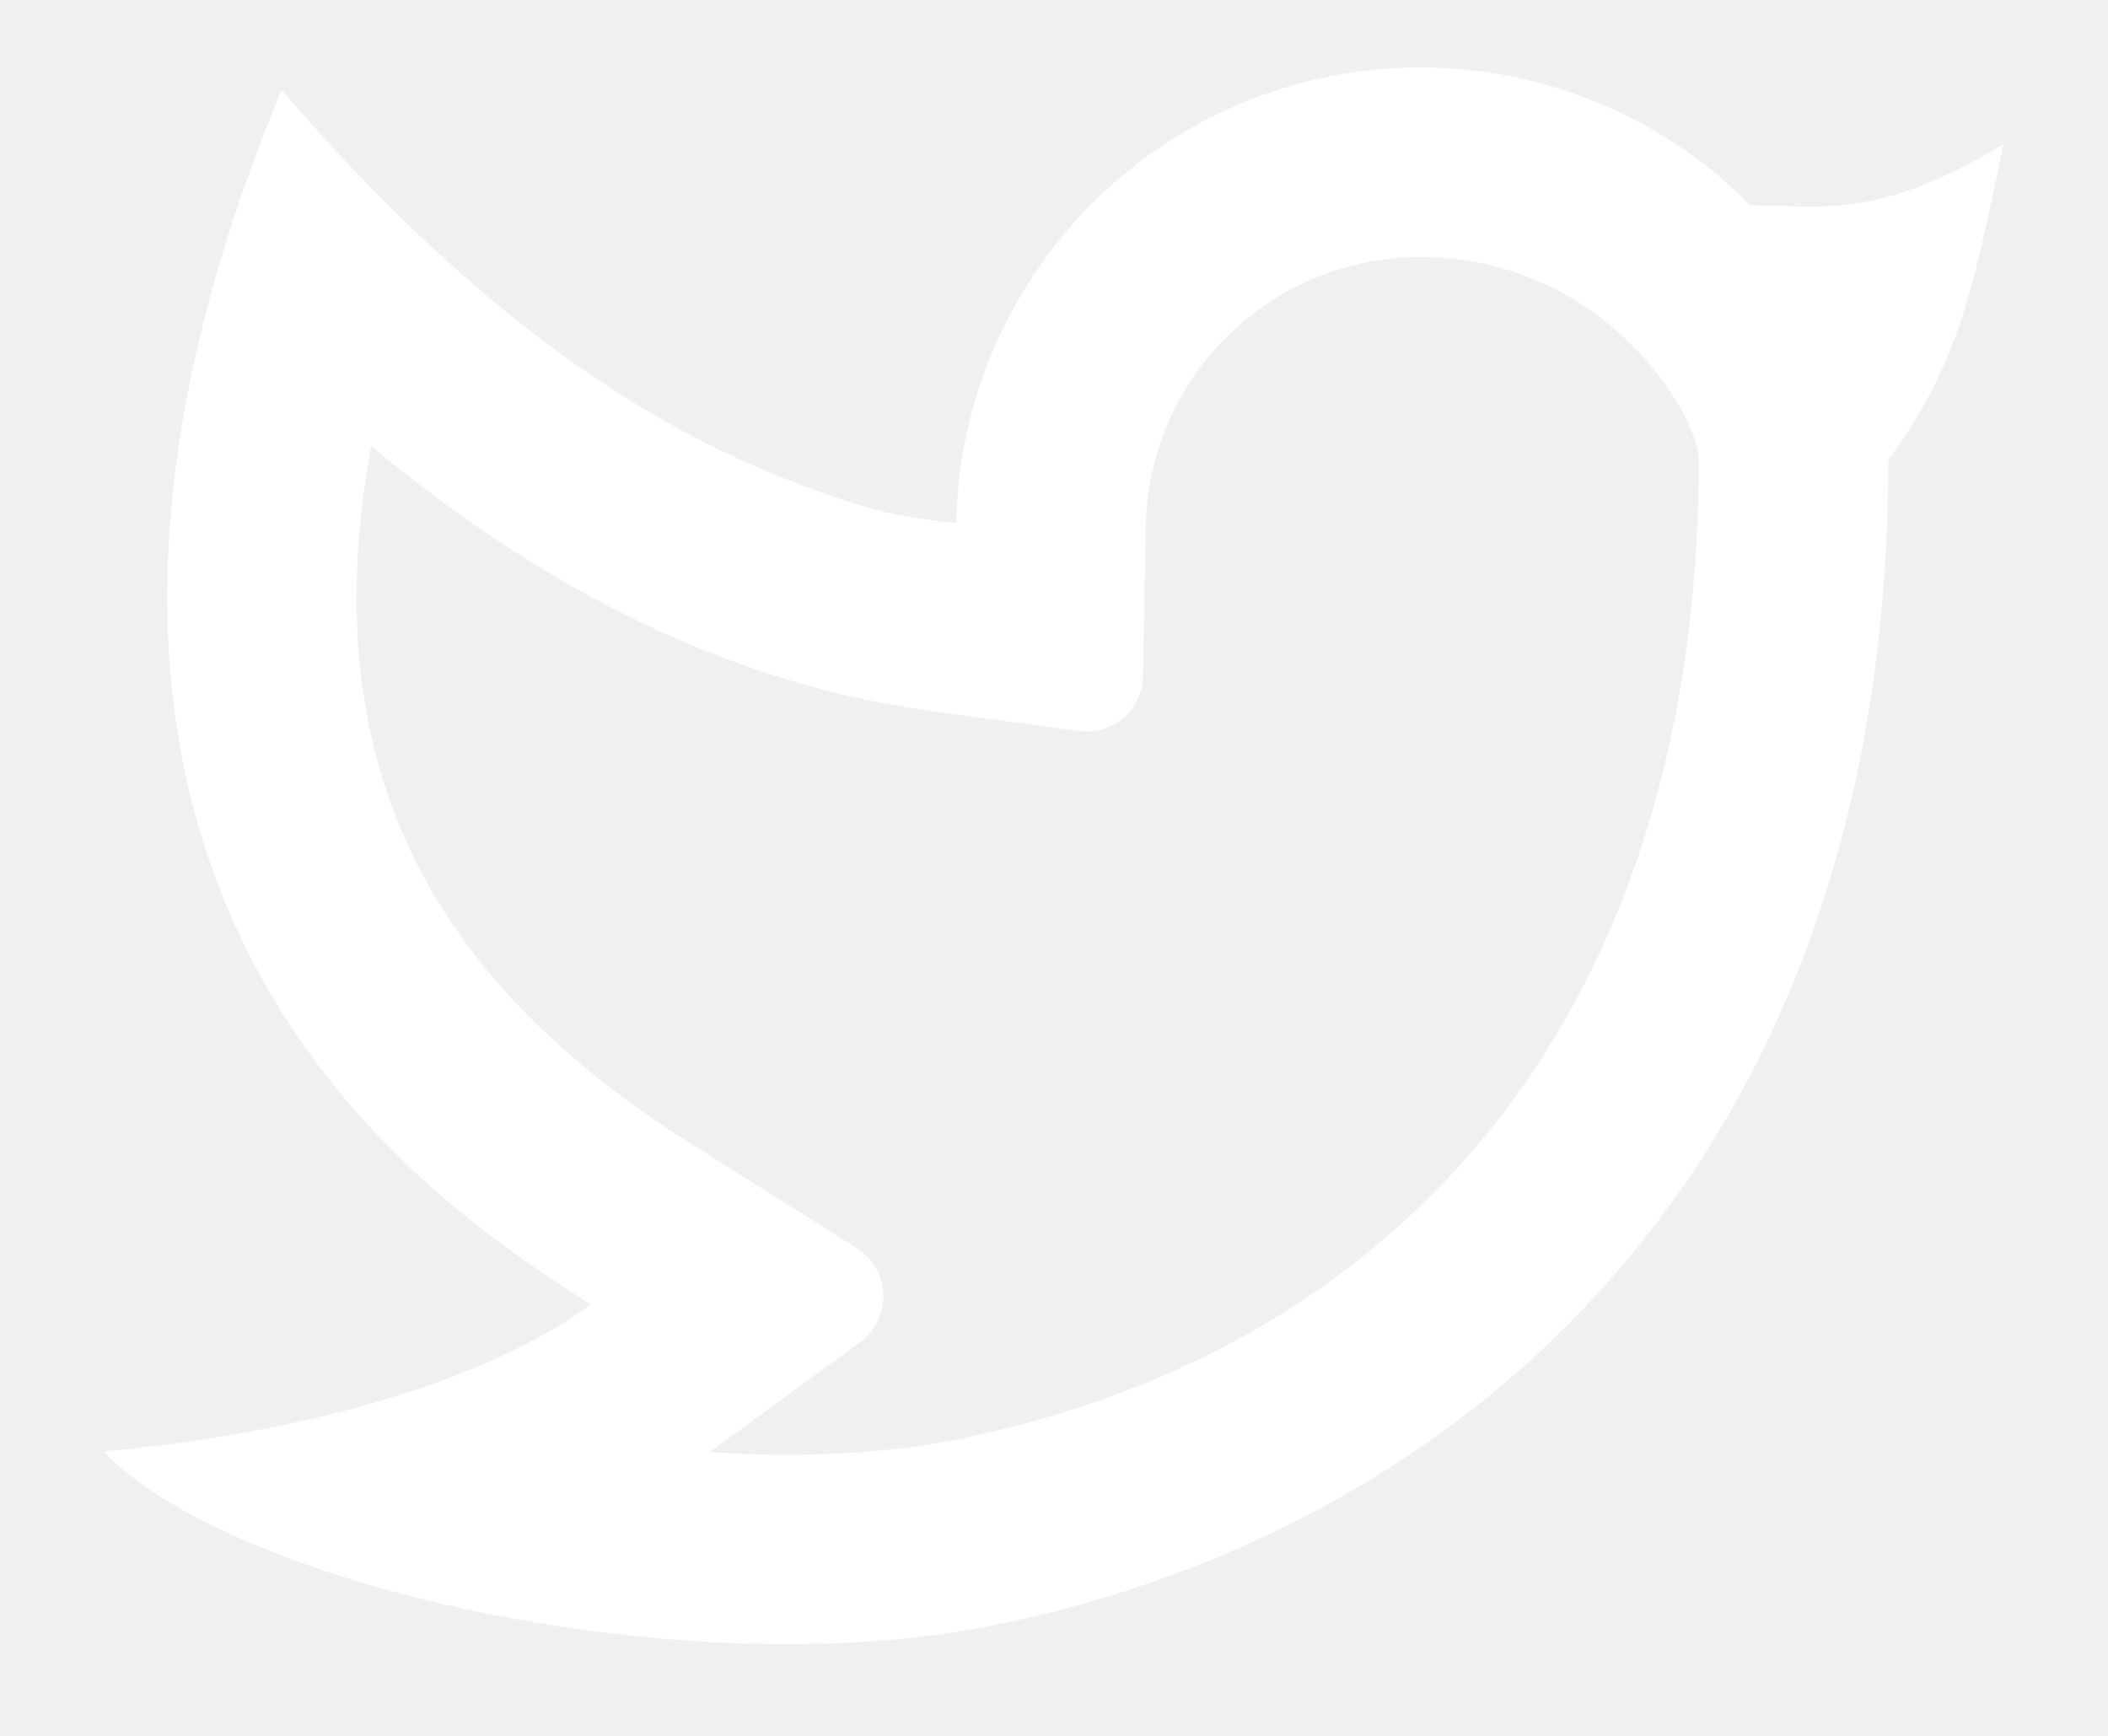
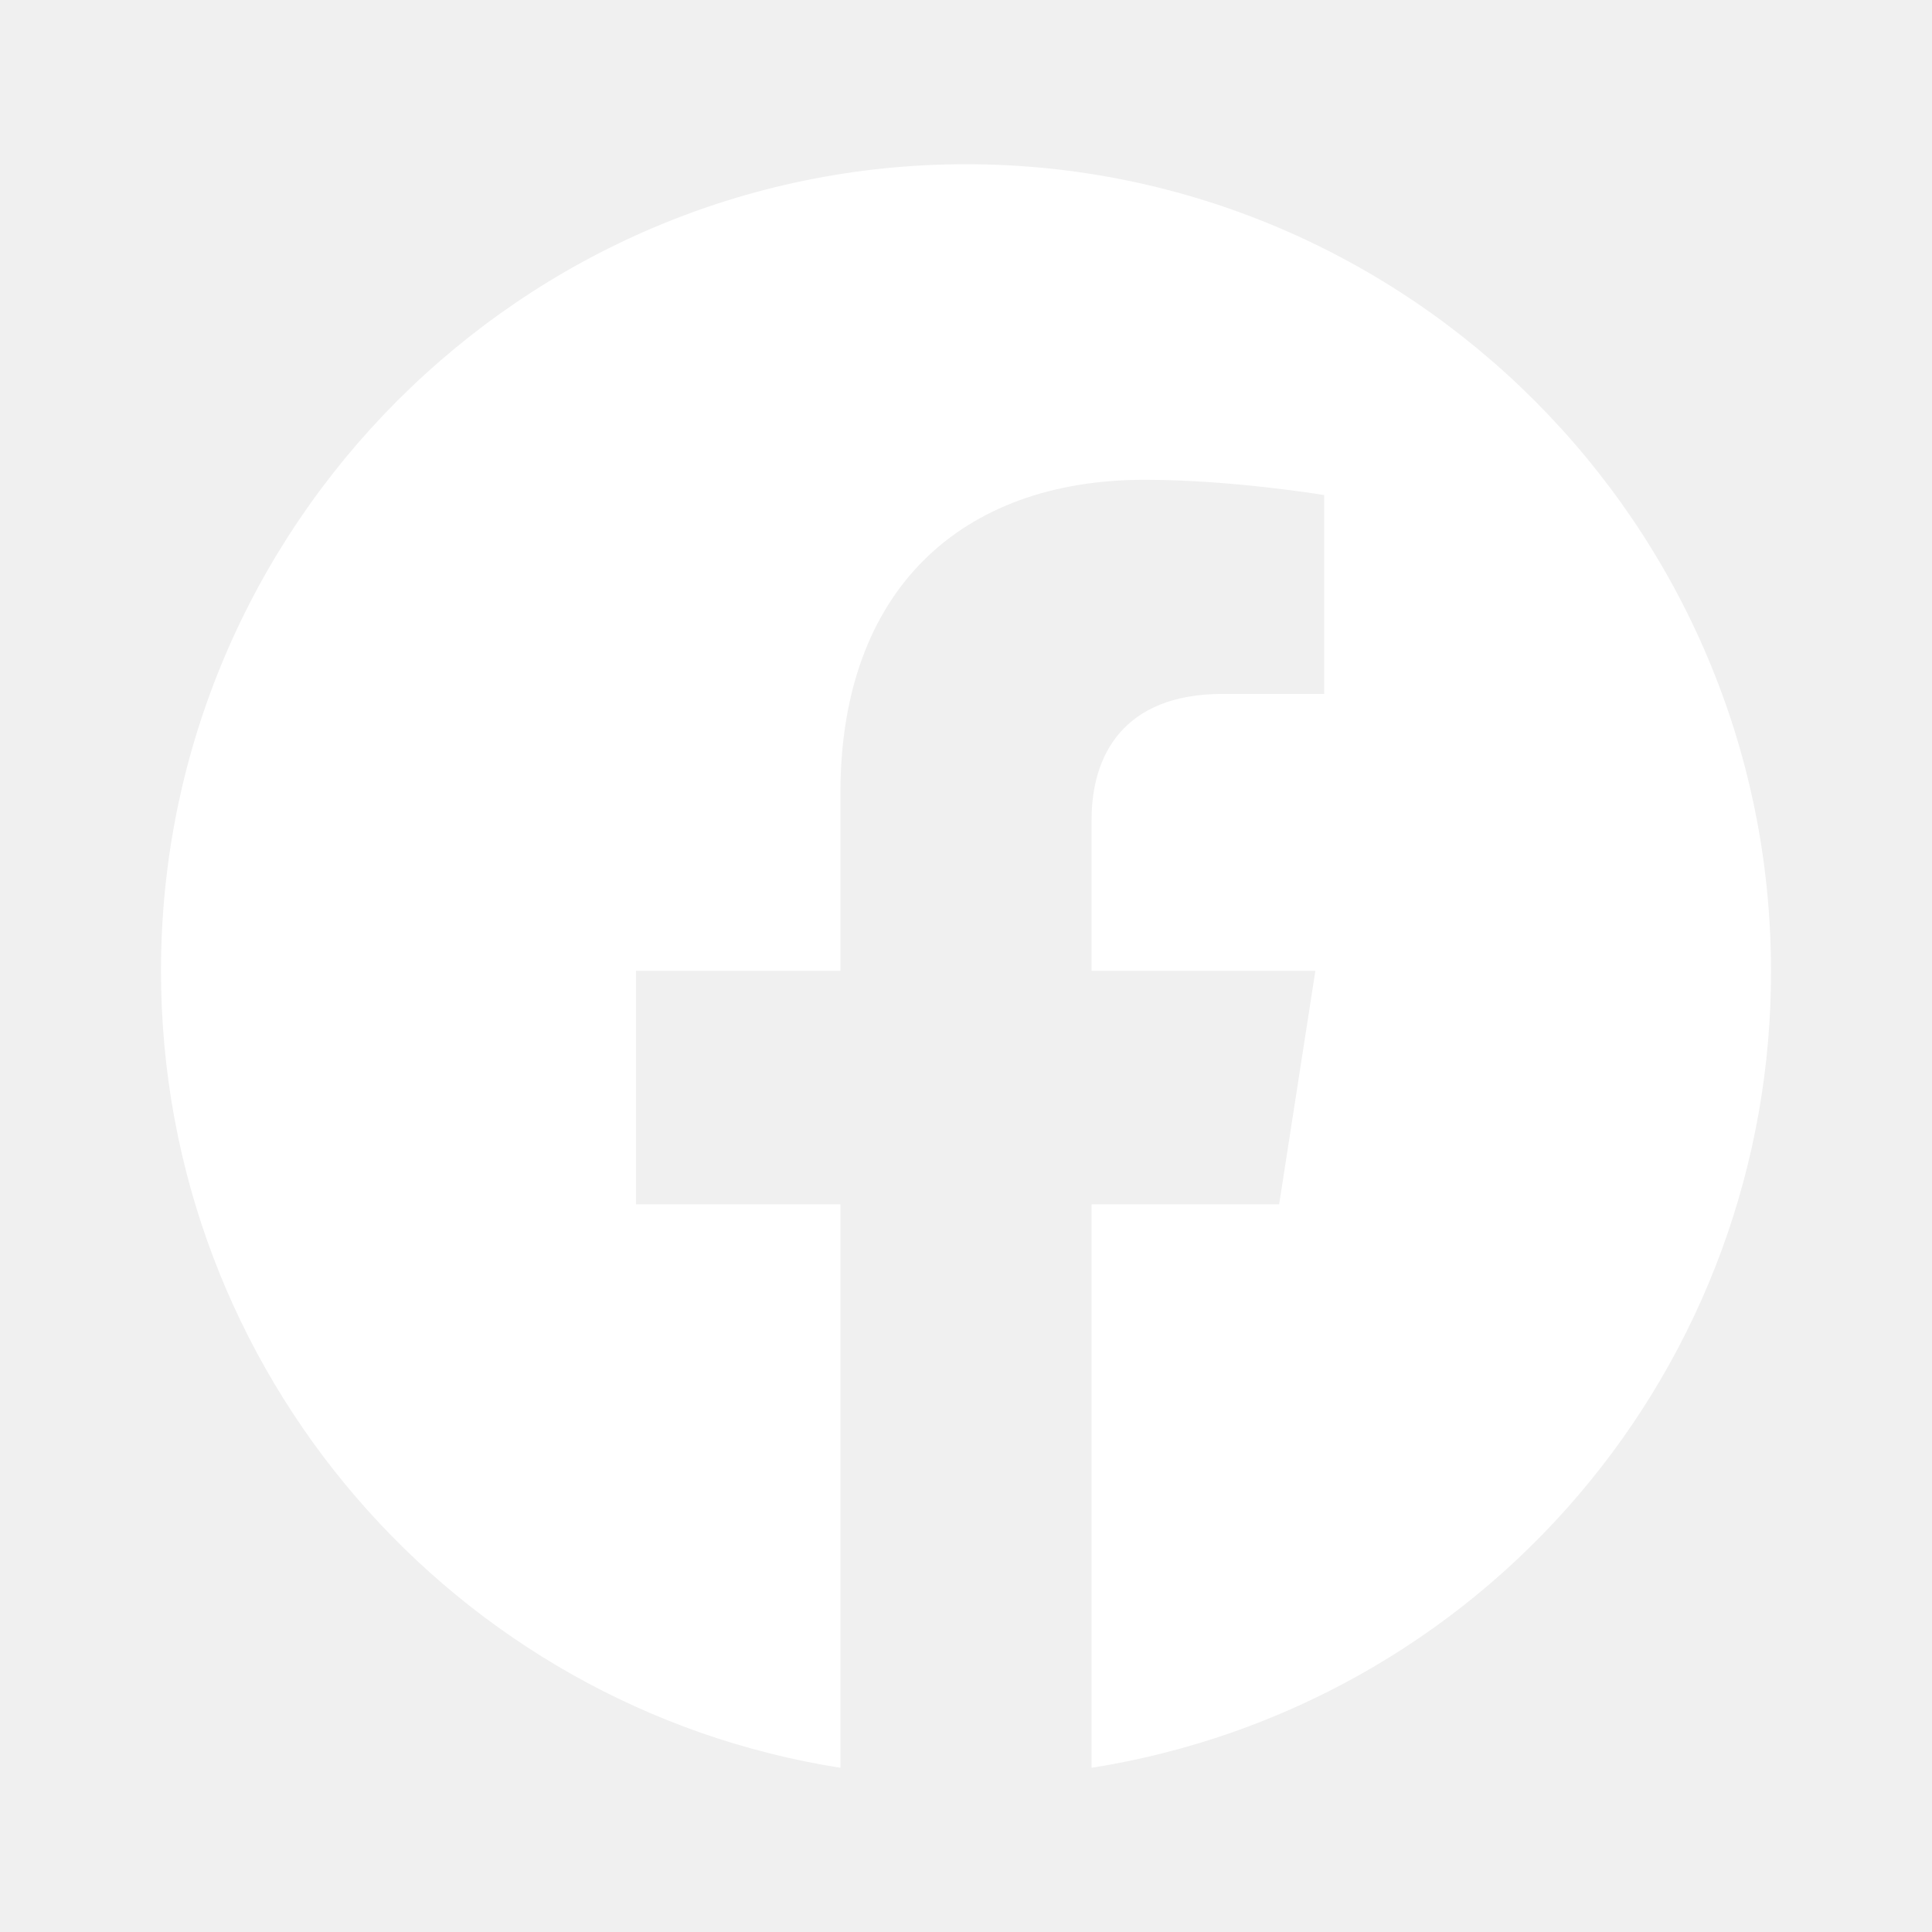
- <svg xmlns="http://www.w3.org/2000/svg" width="17" height="14" viewBox="0 0 17 14" fill="none">
-   <path d="M11.454 2.073C10.874 2.073 10.316 2.301 9.902 2.708C9.488 3.115 9.25 3.668 9.24 4.248L9.218 5.451C9.217 5.516 9.202 5.58 9.175 5.638C9.147 5.697 9.107 5.749 9.058 5.791C9.009 5.833 8.952 5.864 8.889 5.882C8.827 5.9 8.762 5.905 8.698 5.896L7.506 5.734C5.937 5.52 4.434 4.797 2.992 3.596C2.535 6.124 3.427 7.876 5.576 9.227L6.91 10.066C6.973 10.106 7.026 10.161 7.063 10.226C7.1 10.291 7.121 10.364 7.123 10.439C7.126 10.514 7.11 10.588 7.077 10.655C7.045 10.723 6.996 10.781 6.936 10.825L5.72 11.713C6.444 11.758 7.13 11.726 7.7 11.613C11.304 10.893 13.7 8.182 13.7 3.708C13.7 3.343 12.927 2.073 11.454 2.073ZM7.712 4.219C7.725 3.483 7.956 2.767 8.374 2.161C8.792 1.555 9.38 1.085 10.064 0.812C10.748 0.538 11.497 0.472 12.218 0.623C12.939 0.773 13.599 1.132 14.117 1.656C14.66 1.653 15.122 1.79 16.156 1.164C15.9 2.416 15.774 2.96 15.228 3.708C15.228 9.546 11.64 12.384 8 13.111C5.503 13.609 1.873 12.791 0.833 11.705C1.363 11.663 3.517 11.432 4.763 10.521C3.709 9.826 -0.484 7.359 2.271 0.725C3.565 2.235 4.876 3.264 6.205 3.809C7.09 4.172 7.307 4.164 7.712 4.22V4.219Z" fill="white" />
+ <svg xmlns="http://www.w3.org/2000/svg" fill="#ffffff" viewBox="0 0 24 24">
+   <g id="SVGRepo_bgCarrier" stroke-width="0" />
+   <g id="SVGRepo_tracerCarrier" stroke-linecap="round" stroke-linejoin="round" />
+   <g id="SVGRepo_iconCarrier">
+     <path d="M12 2.04C6.5 2.04 2 6.53 2 12.06C2 17.06 5.66 21.21 10.44 21.96V14.96H7.9V12.06H10.44V9.85C10.44 7.34 11.93 5.96 14.22 5.96C15.31 5.96 16.45 6.15 16.45 6.15V8.62H15.19C13.95 8.62 13.56 9.39 13.56 10.18V12.06H16.34L15.89 14.96H13.56V21.96C15.916 21.588 18.062 20.386 19.61 18.57C21.158 16.755 22.005 14.446 22 12.06C22 6.53 17.5 2.04 12 2.04Z" />
+   </g>
</svg>
